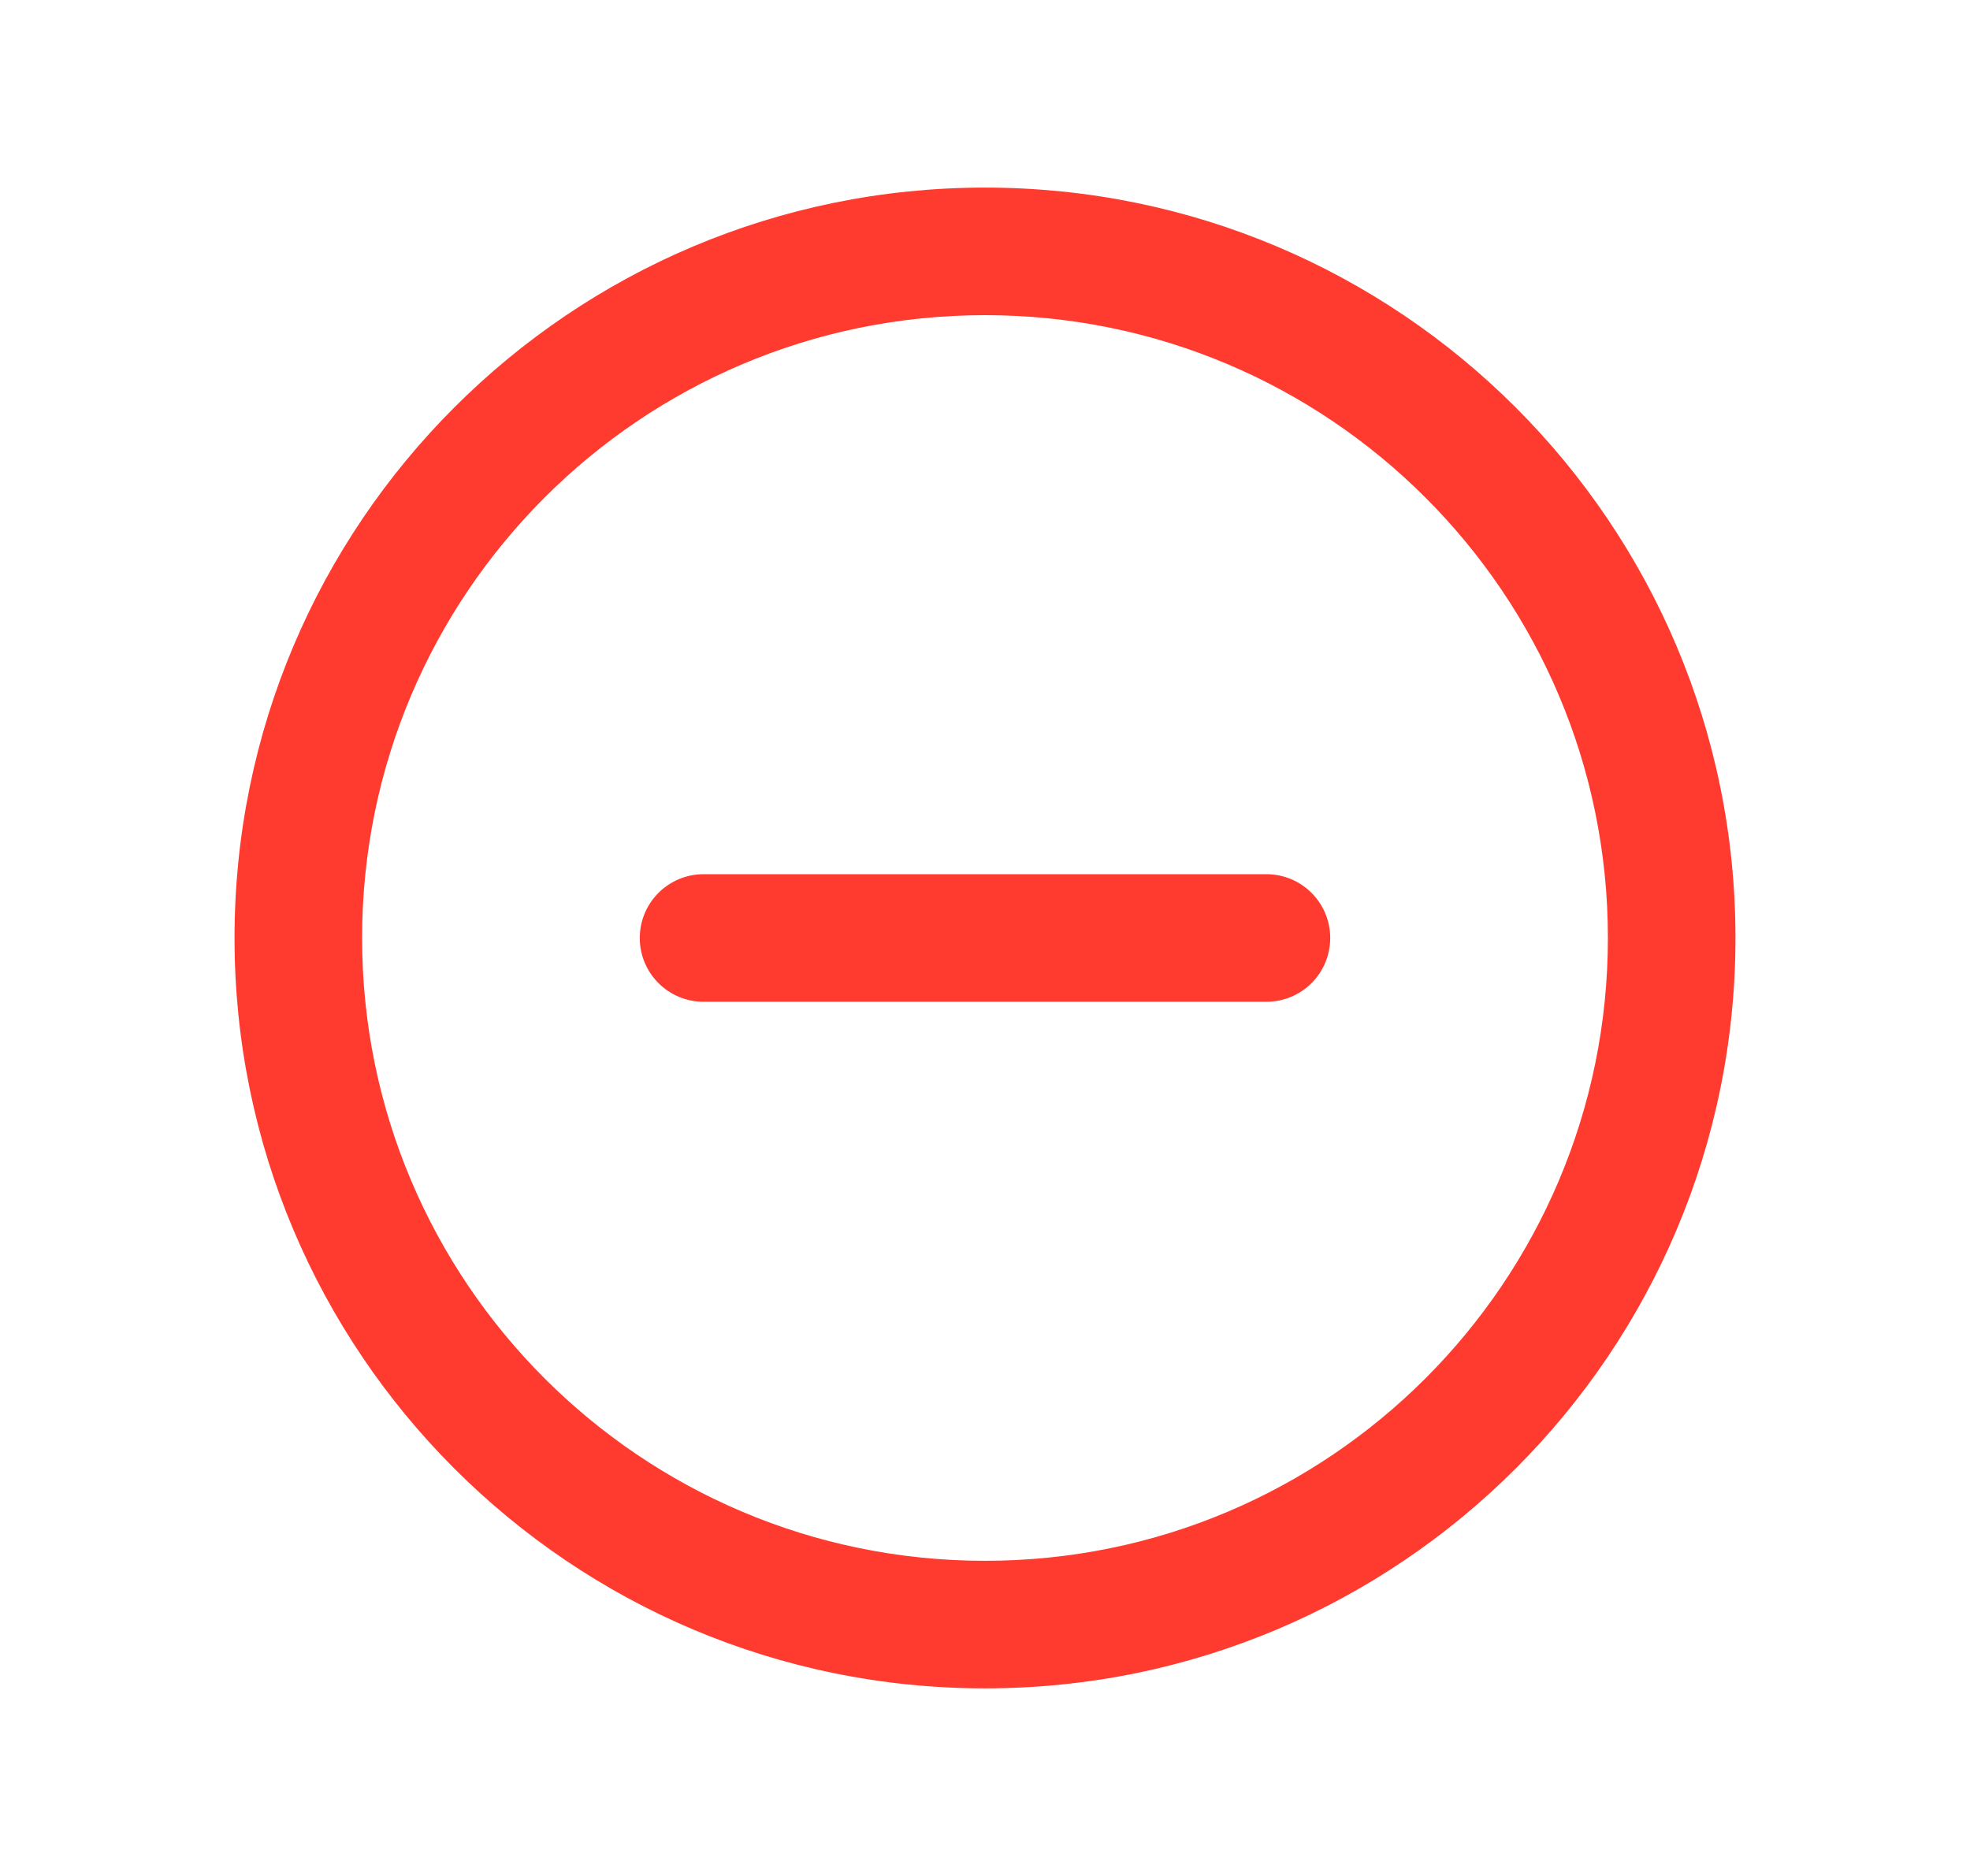
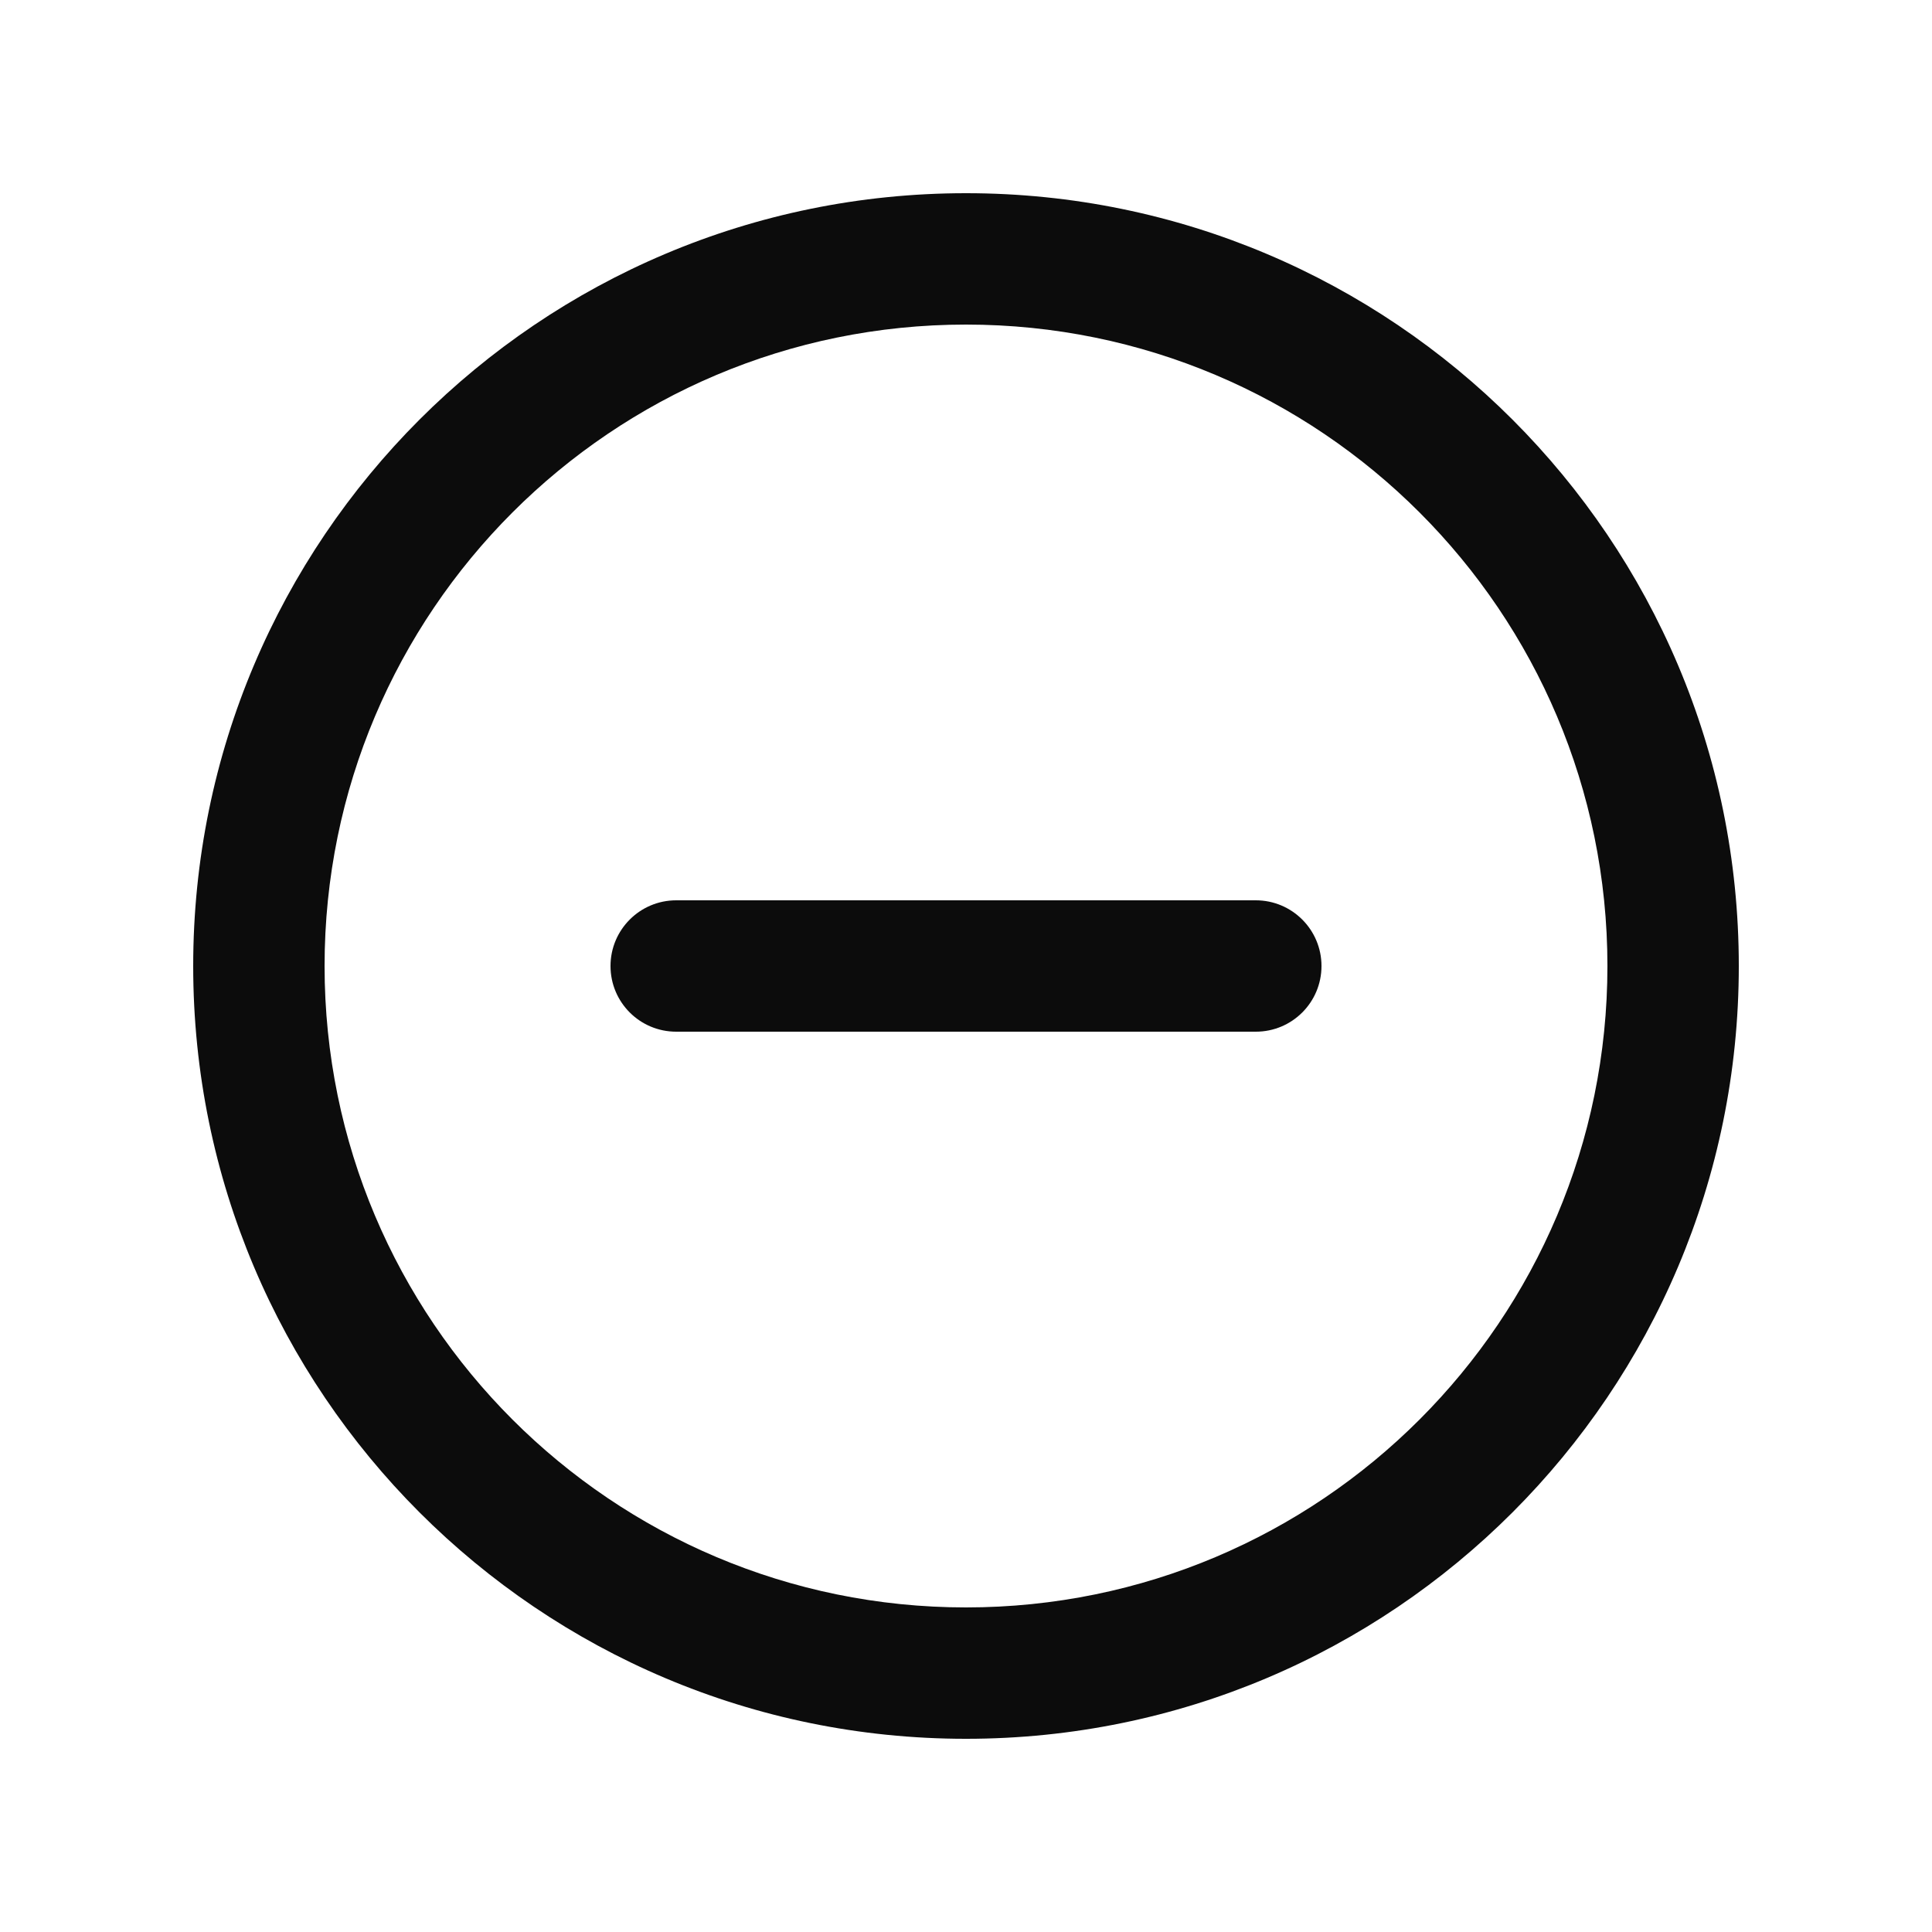
- <svg xmlns="http://www.w3.org/2000/svg" width="21" height="20" viewBox="0 0 21 20" fill="none">
-   <path fill-rule="evenodd" clip-rule="evenodd" d="M3.86 10C3.86 6.333 6.833 3.36 10.5 3.36C14.167 3.36 17.14 6.333 17.14 10C17.14 13.667 14.167 16.64 10.5 16.64C6.833 16.64 3.86 13.667 3.86 10ZM10.5 2C6.082 2 2.5 5.582 2.5 10C2.5 14.418 6.082 18 10.5 18C14.918 18 18.5 14.418 18.5 10C18.5 5.582 14.918 2 10.5 2ZM6.82 10C6.82 9.625 7.124 9.32 7.5 9.32L13.5 9.32C13.876 9.32 14.18 9.625 14.18 10C14.18 10.376 13.876 10.68 13.5 10.68L7.5 10.68C7.124 10.68 6.82 10.376 6.82 10Z" fill="#FF3B30" />
+ <svg xmlns="http://www.w3.org/2000/svg" width="20" height="20" viewBox="0 0 20 20" fill="none">
+   <path fill-rule="evenodd" clip-rule="evenodd" d="M3.36 10C3.36 6.333 6.333 3.36 10 3.36C13.667 3.36 16.64 6.333 16.64 10C16.64 13.667 13.667 16.64 10 16.64C6.333 16.64 3.36 13.667 3.36 10ZM10 2C5.582 2 2 5.582 2 10C2 14.418 5.582 18 10 18C14.418 18 18 14.418 18 10C18 5.582 14.418 2 10 2ZM6.32 10C6.32 9.625 6.624 9.32 7 9.32L13 9.32C13.376 9.32 13.68 9.625 13.68 10C13.68 10.376 13.376 10.68 13 10.68L7 10.68C6.624 10.68 6.32 10.376 6.32 10Z" fill="black" fill-opacity="0.95" style="fill:black;fill-opacity:0.95;" />
</svg>
